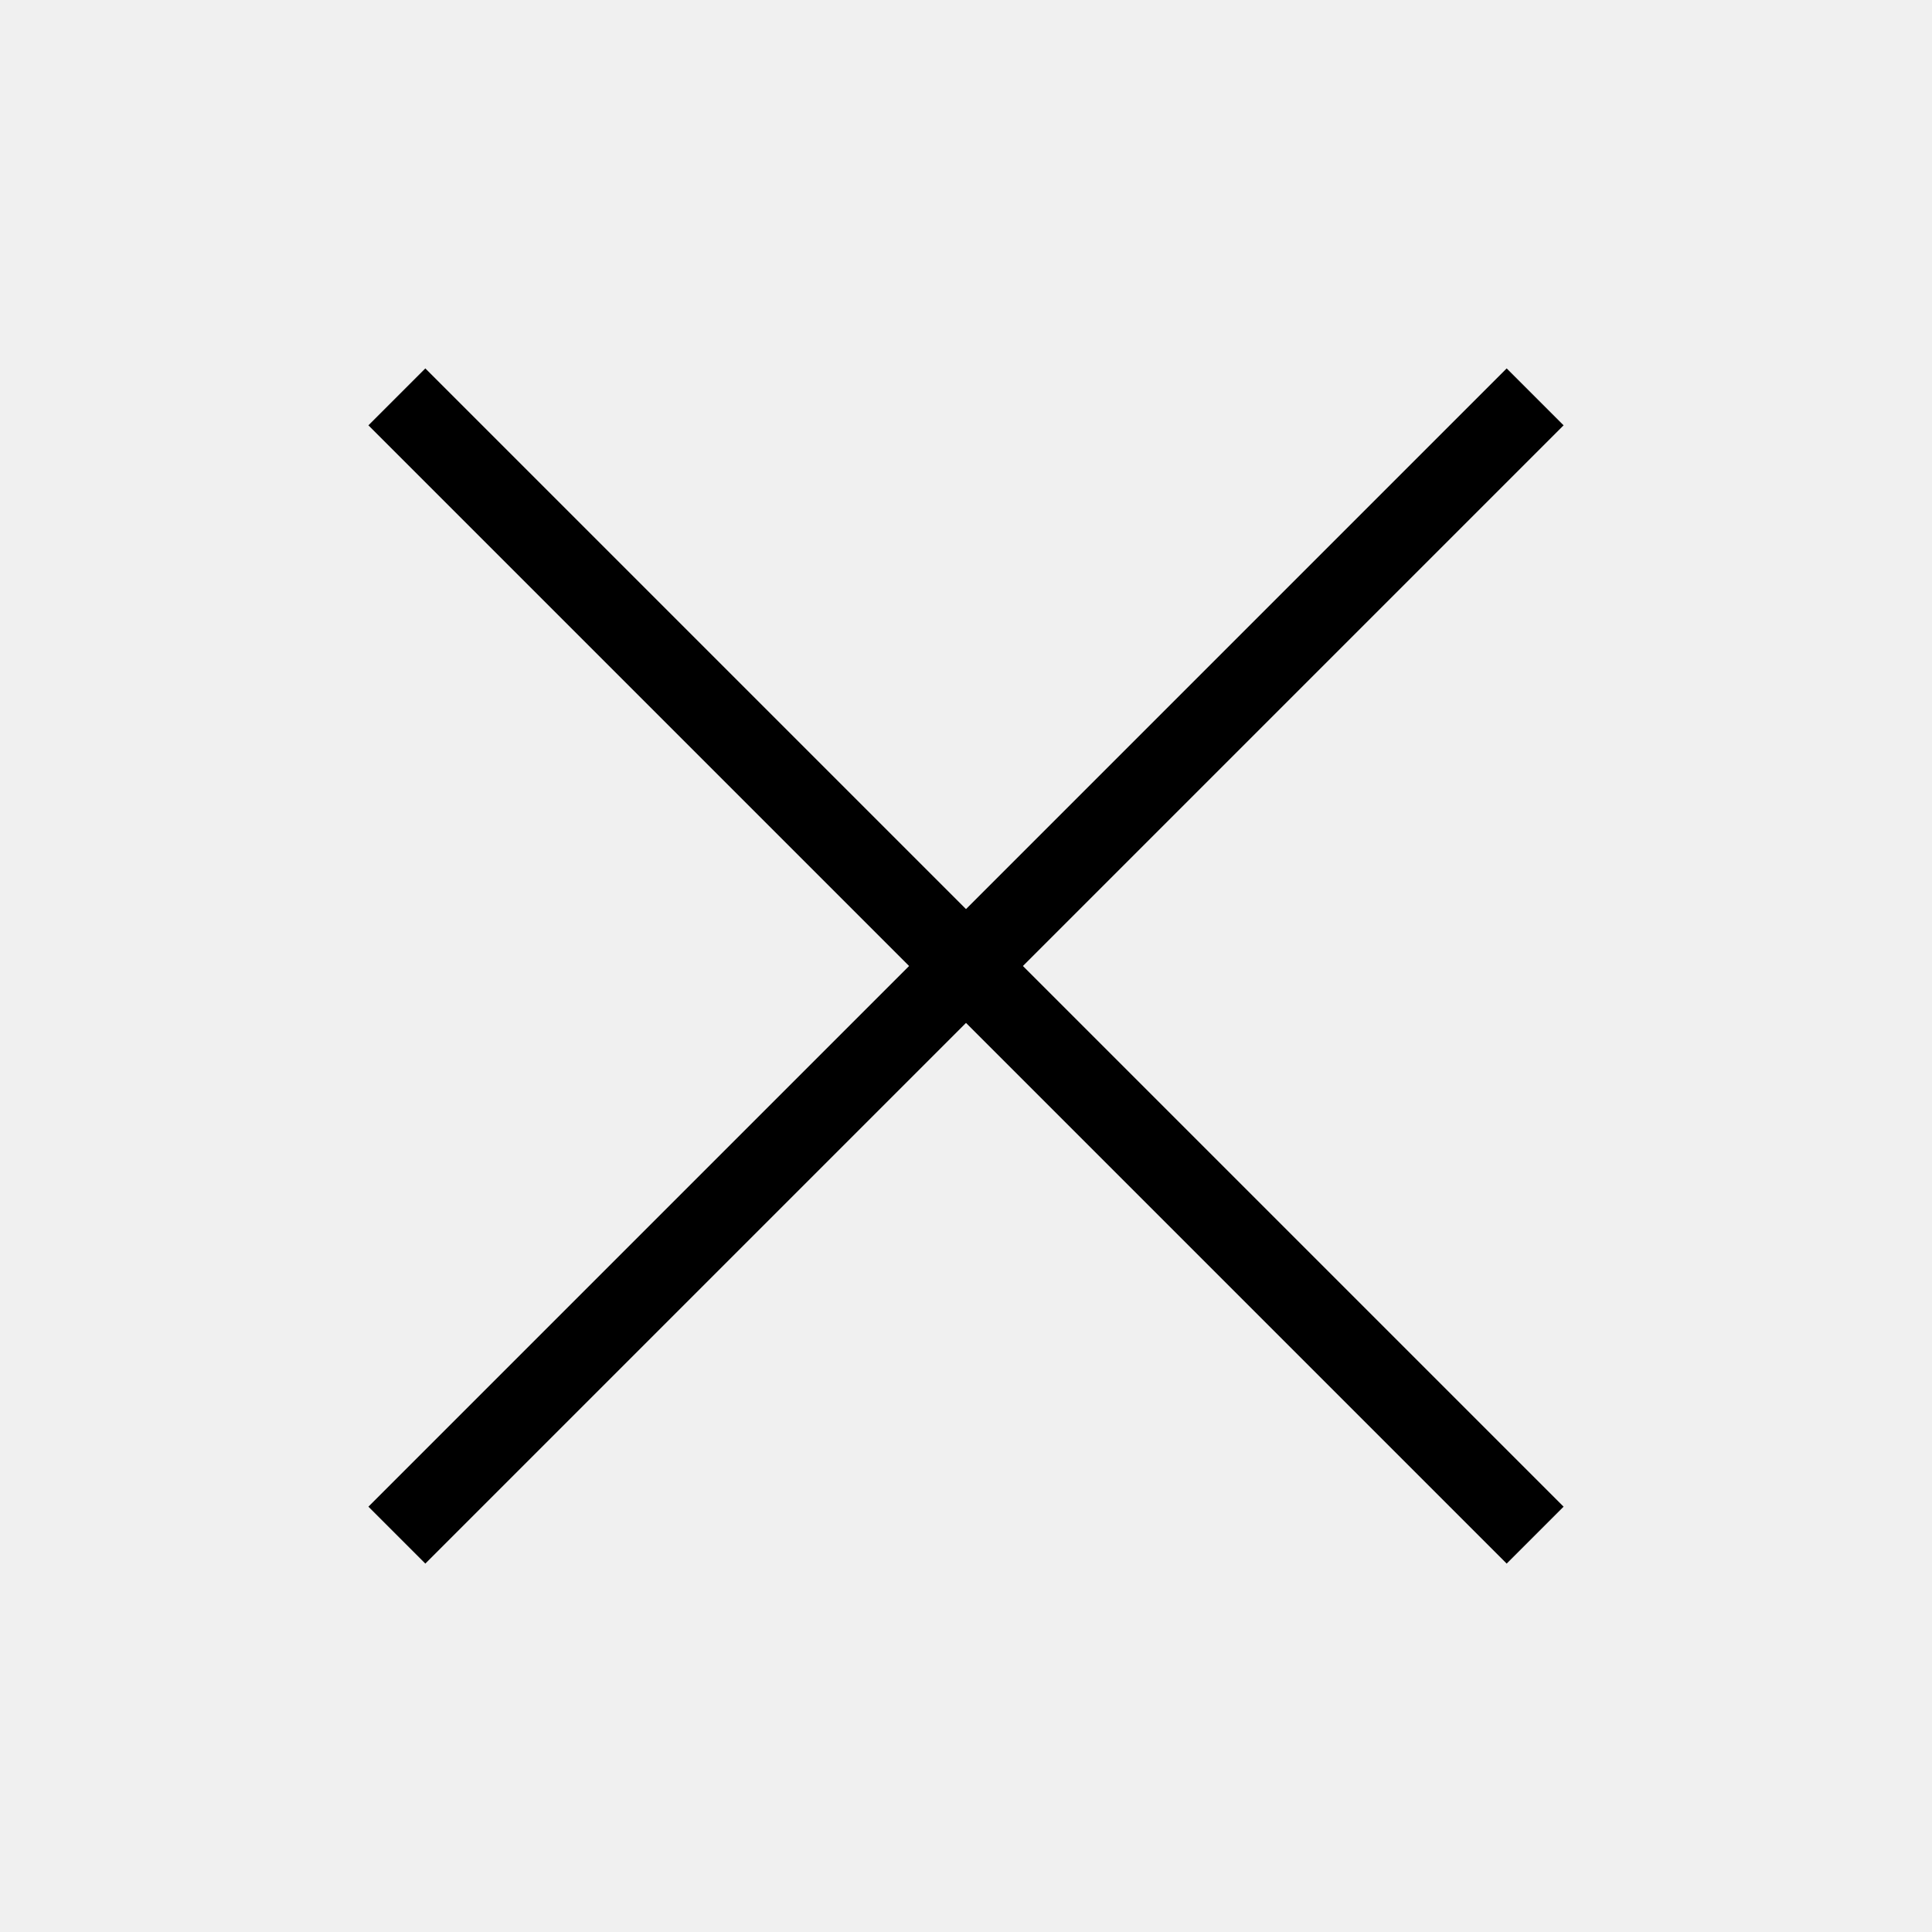
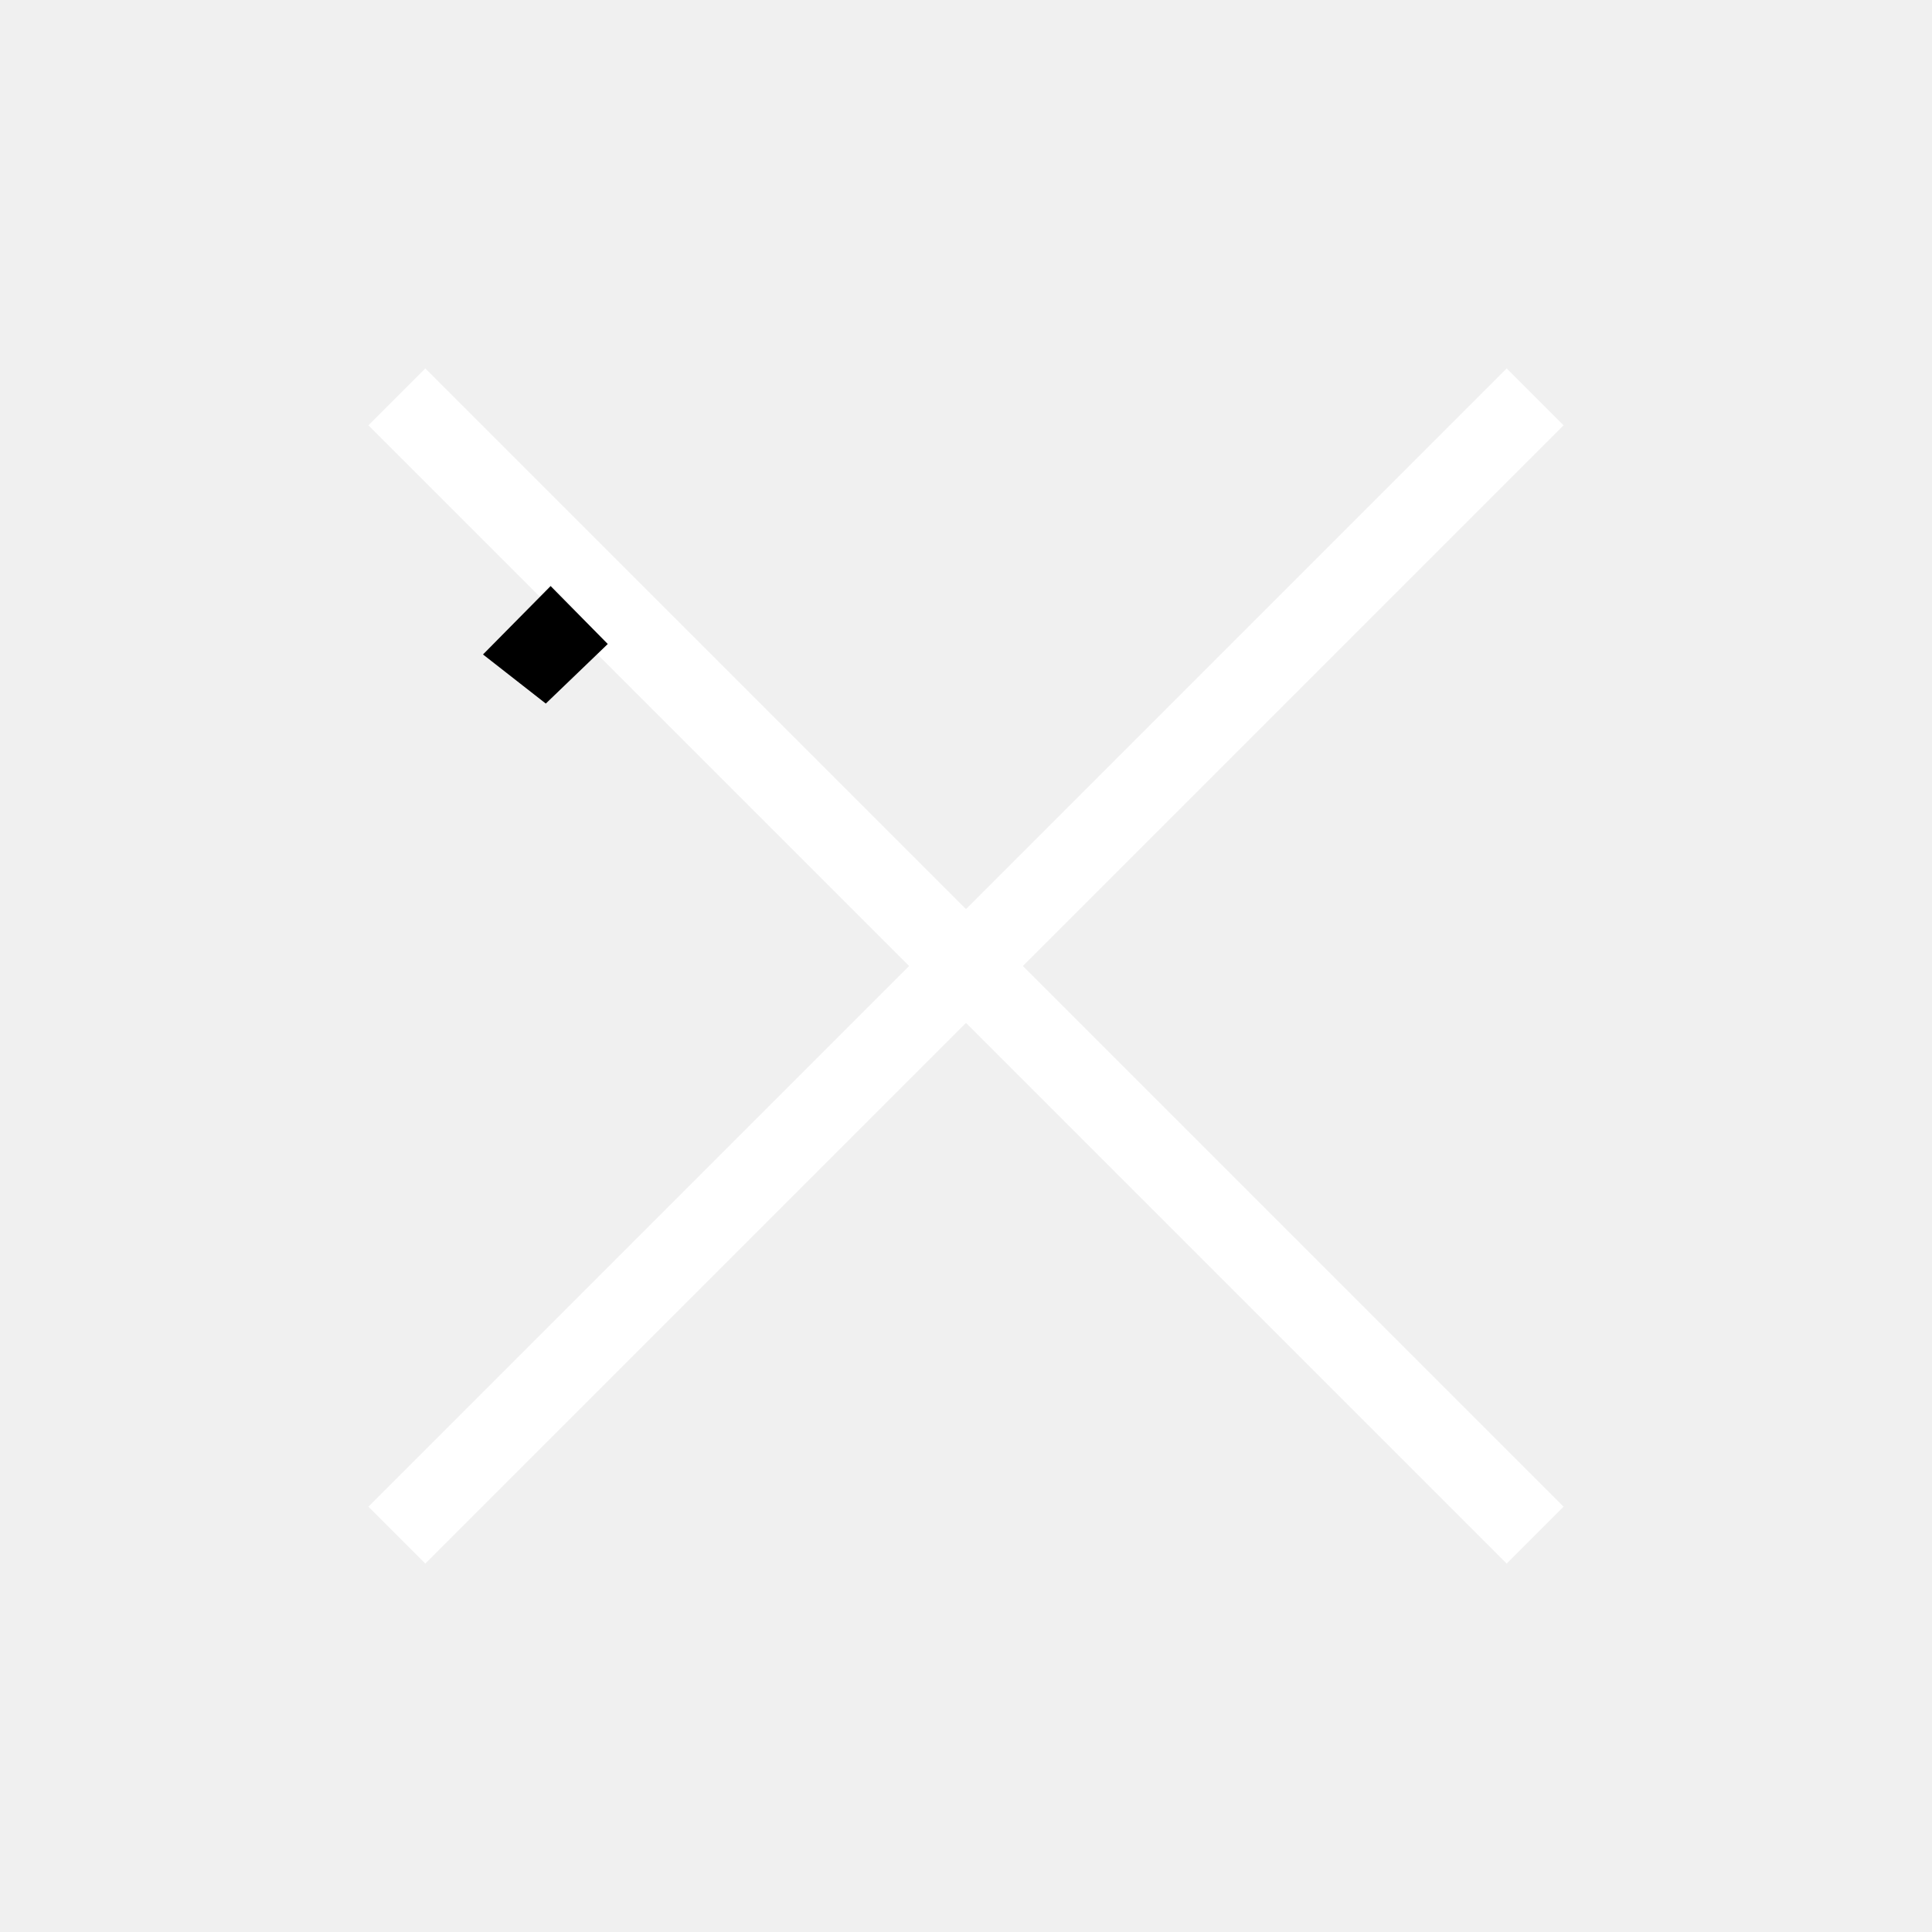
- <svg height="24" role="img" width="24" viewBox="0 0 24 24" aria-labelledby="x-icon" class="Icon-sc-1ure639-0 gItpfC">
-   <path d="M4.93,4.93,19.07,19.07m-14.14,0L19.07,4.93" fill="none" stroke="currentColor" stroke-miterlimit="10" />
+ <svg xmlns="http://www.w3.org/2000/svg" width="24" height="24" viewBox="0 0 24 24">
+   <path d="M4.93,4.93,19.07,19.07m-14.14,0L19.07,4.93" fill="none" stroke="#FFF" stroke-miterlimit="10" />
+   <polygon points="6 8.13 6.84 7.28 7.55 8 6.78 8.74 6 8.13" />
</svg>
